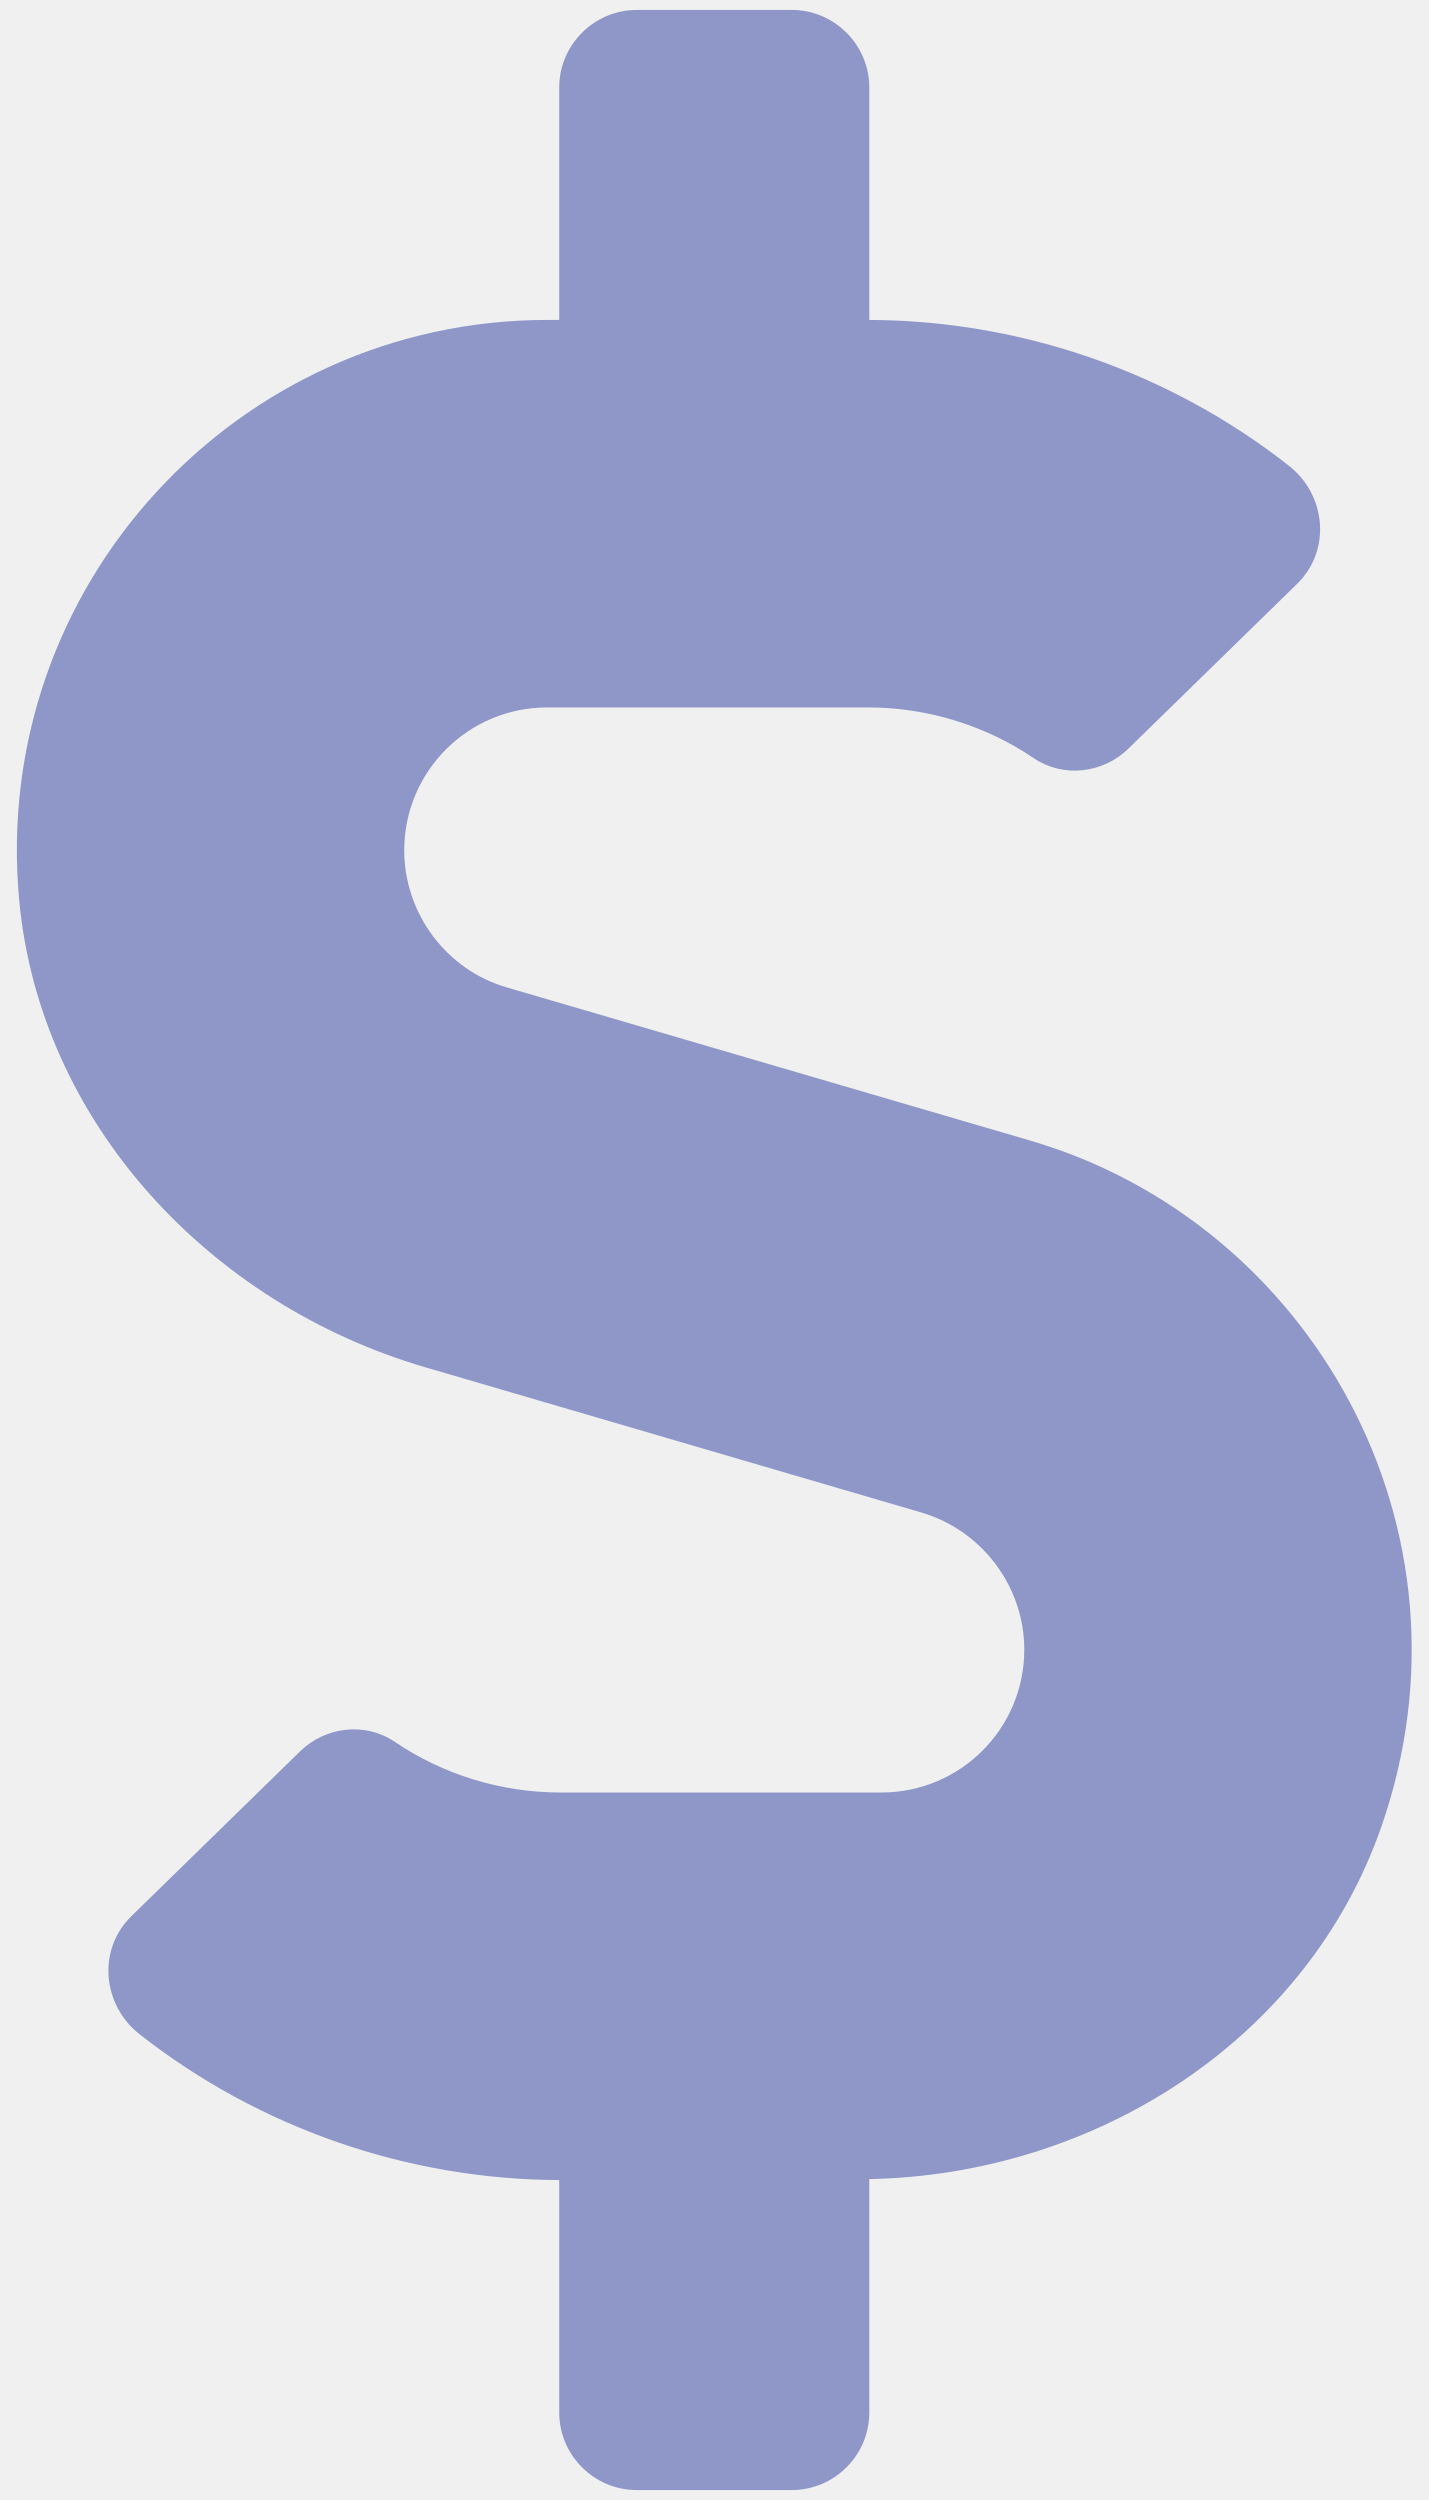
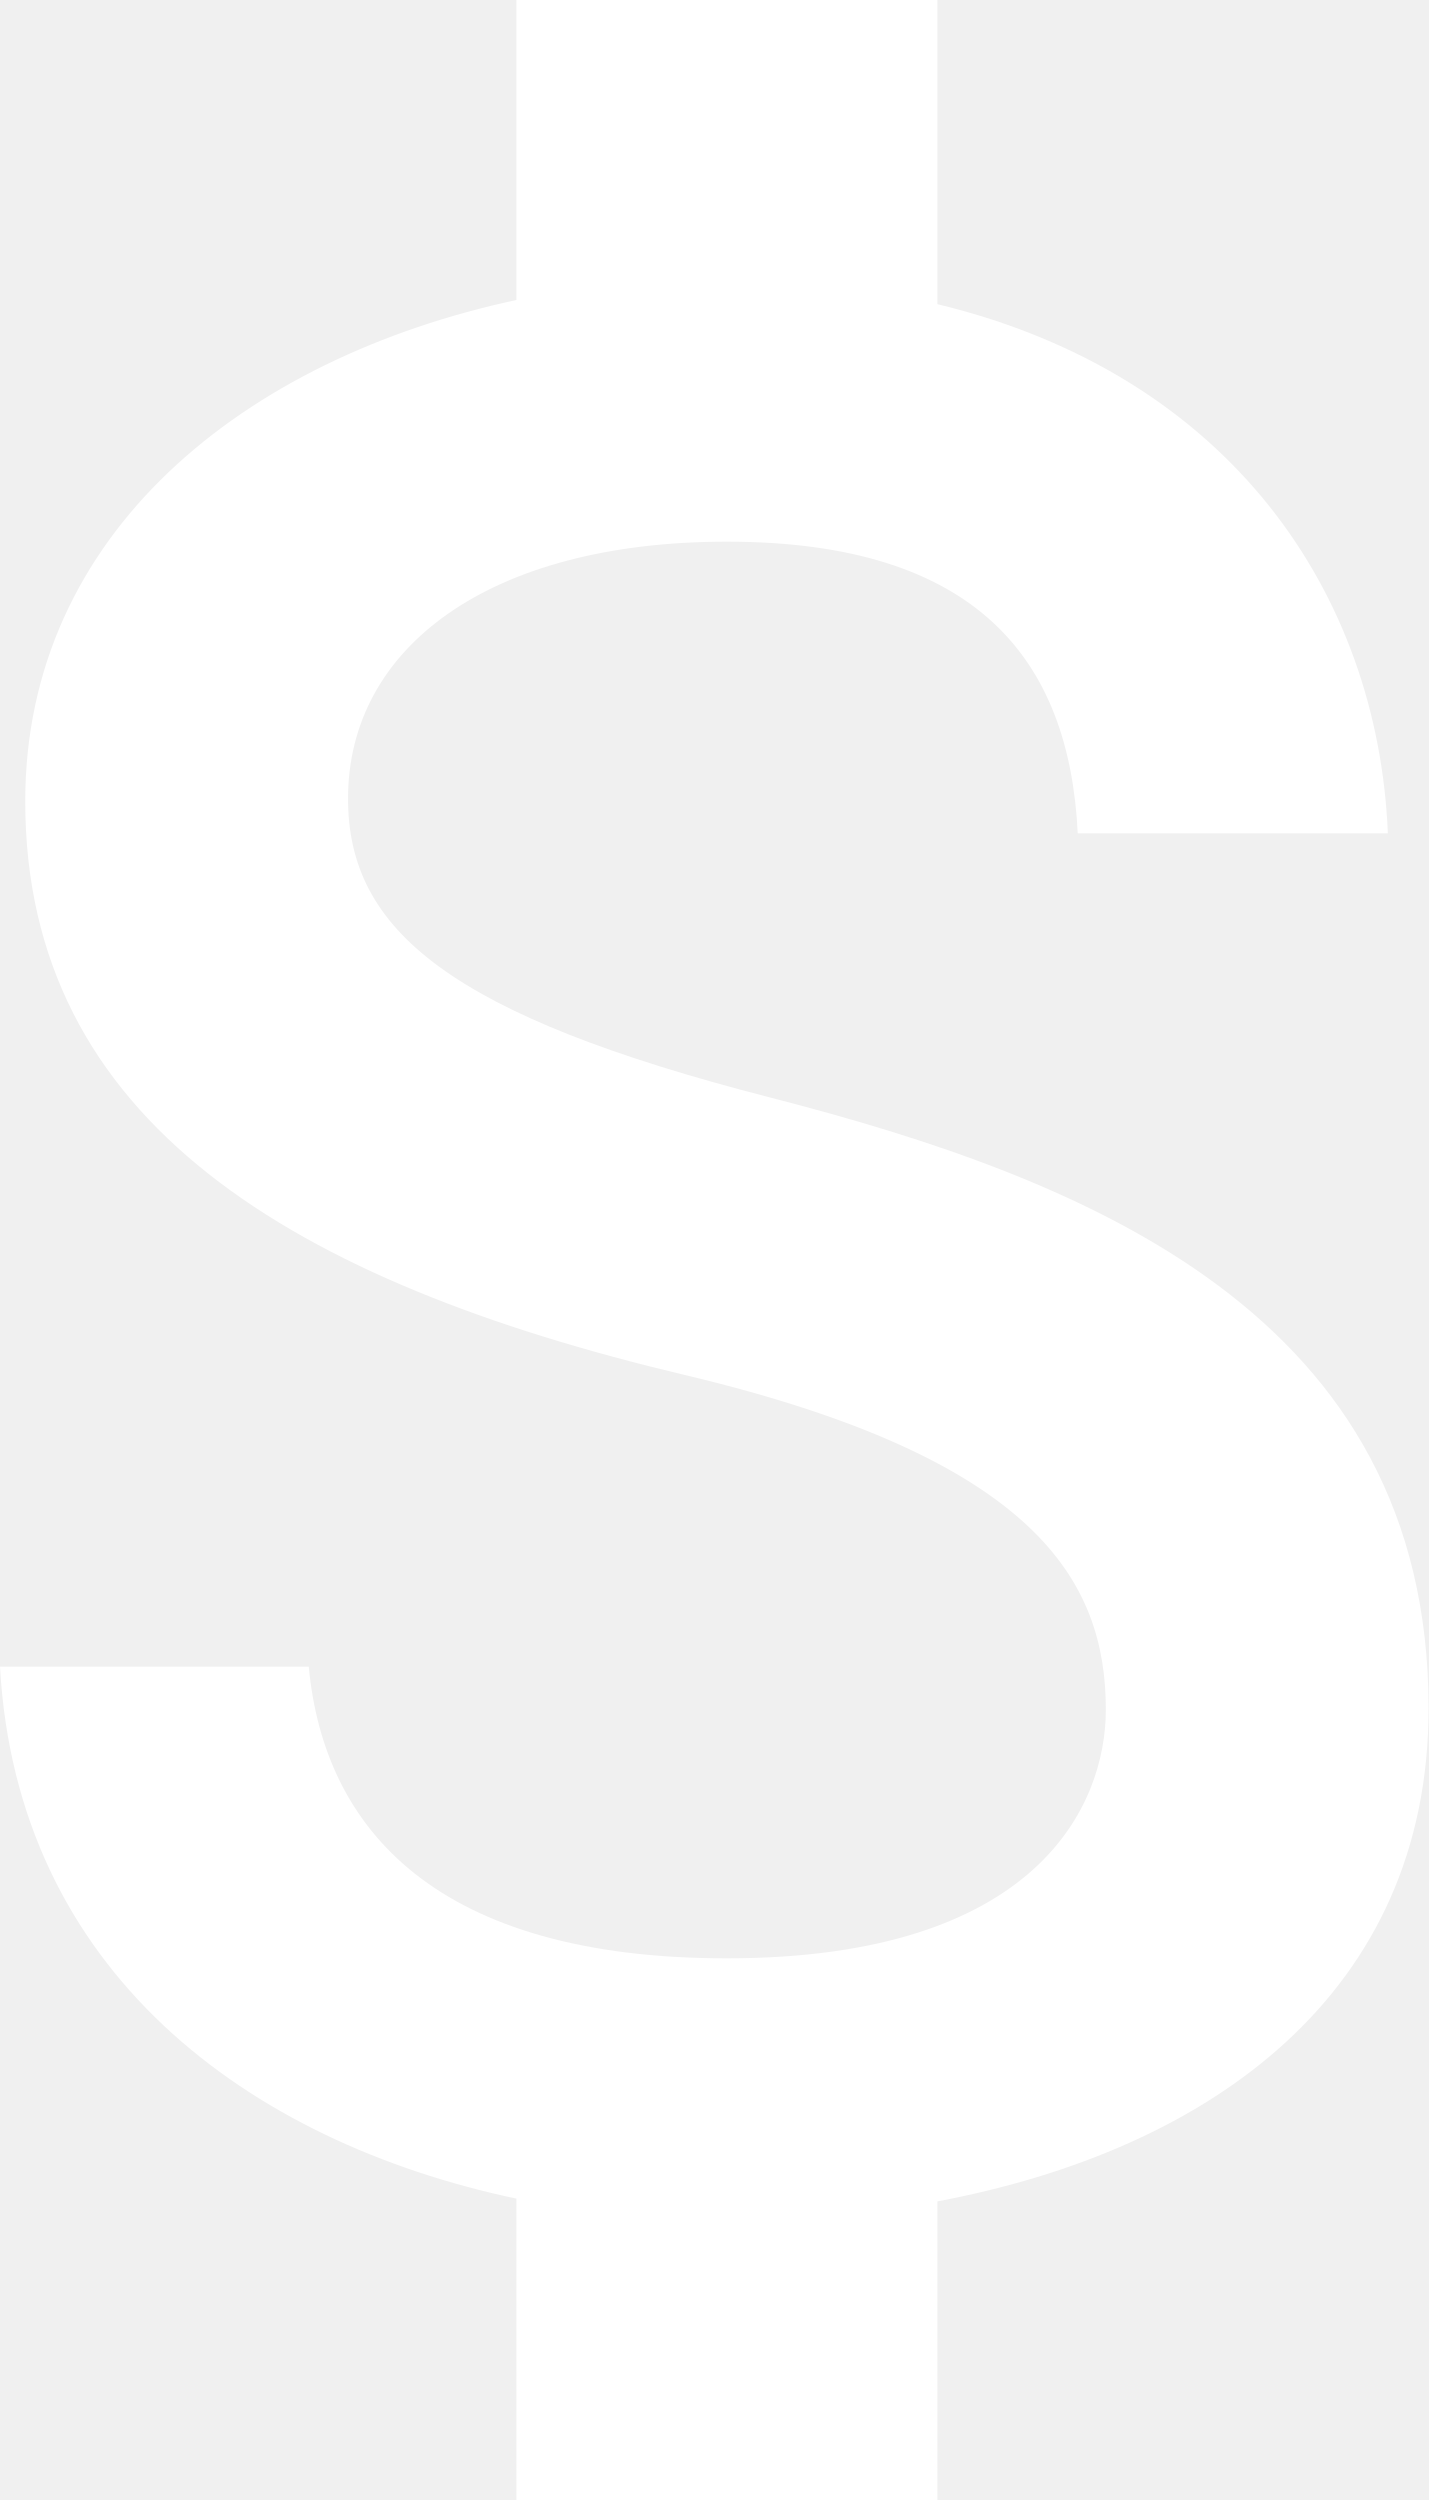
<svg xmlns="http://www.w3.org/2000/svg" width="24" height="42" viewBox="0 0 24 42" fill="none">
-   <path d="M17.305 19.161L8.516 16.589C7.499 16.296 6.791 15.344 6.791 14.286C6.791 12.96 7.865 11.885 9.192 11.885H14.587C15.58 11.885 16.557 12.187 17.371 12.74C17.867 13.073 18.534 12.992 18.957 12.577L21.79 9.81C22.367 9.249 22.286 8.313 21.643 7.816C19.649 6.254 17.159 5.383 14.604 5.375V1.469C14.604 0.753 14.018 0.167 13.302 0.167H10.697C9.981 0.167 9.395 0.753 9.395 1.469V5.375H9.192C4.008 5.375 -0.159 9.826 0.321 15.108C0.663 18.86 3.528 21.911 7.141 22.969L15.482 25.411C16.5 25.712 17.208 26.656 17.208 27.714C17.208 29.04 16.134 30.114 14.807 30.114H9.412C8.419 30.114 7.442 29.813 6.628 29.26C6.132 28.926 5.465 29.008 5.041 29.423L2.209 32.19C1.632 32.751 1.713 33.687 2.356 34.184C4.35 35.746 6.84 36.617 9.395 36.625V40.531C9.395 41.247 9.981 41.833 10.697 41.833H13.302C14.018 41.833 14.604 41.247 14.604 40.531V36.609C18.396 36.535 21.952 34.281 23.206 30.692C24.955 25.679 22.017 20.536 17.305 19.161Z" fill="#8E97C8" />
+   <path d="M12.919 18.433C7.568 17.057 5.847 15.633 5.847 13.417C5.847 10.873 8.228 9.1 12.212 9.1C16.409 9.1 17.965 11.083 18.106 14H23.316C23.151 9.987 20.676 6.3 15.748 5.11V0H8.676V5.04C4.102 6.02 0.424 8.96 0.424 13.463C0.424 18.853 4.927 21.537 11.505 23.1C17.399 24.5 18.578 26.553 18.578 28.723C18.578 30.333 17.422 32.9 12.212 32.9C7.356 32.9 5.446 30.753 5.187 28H0C0.283 33.11 4.149 35.98 8.676 36.937V42H15.748V36.983C20.346 36.12 24 33.483 24 28.7C24 22.073 18.271 19.81 12.919 18.433Z" fill="white" />
</svg>
